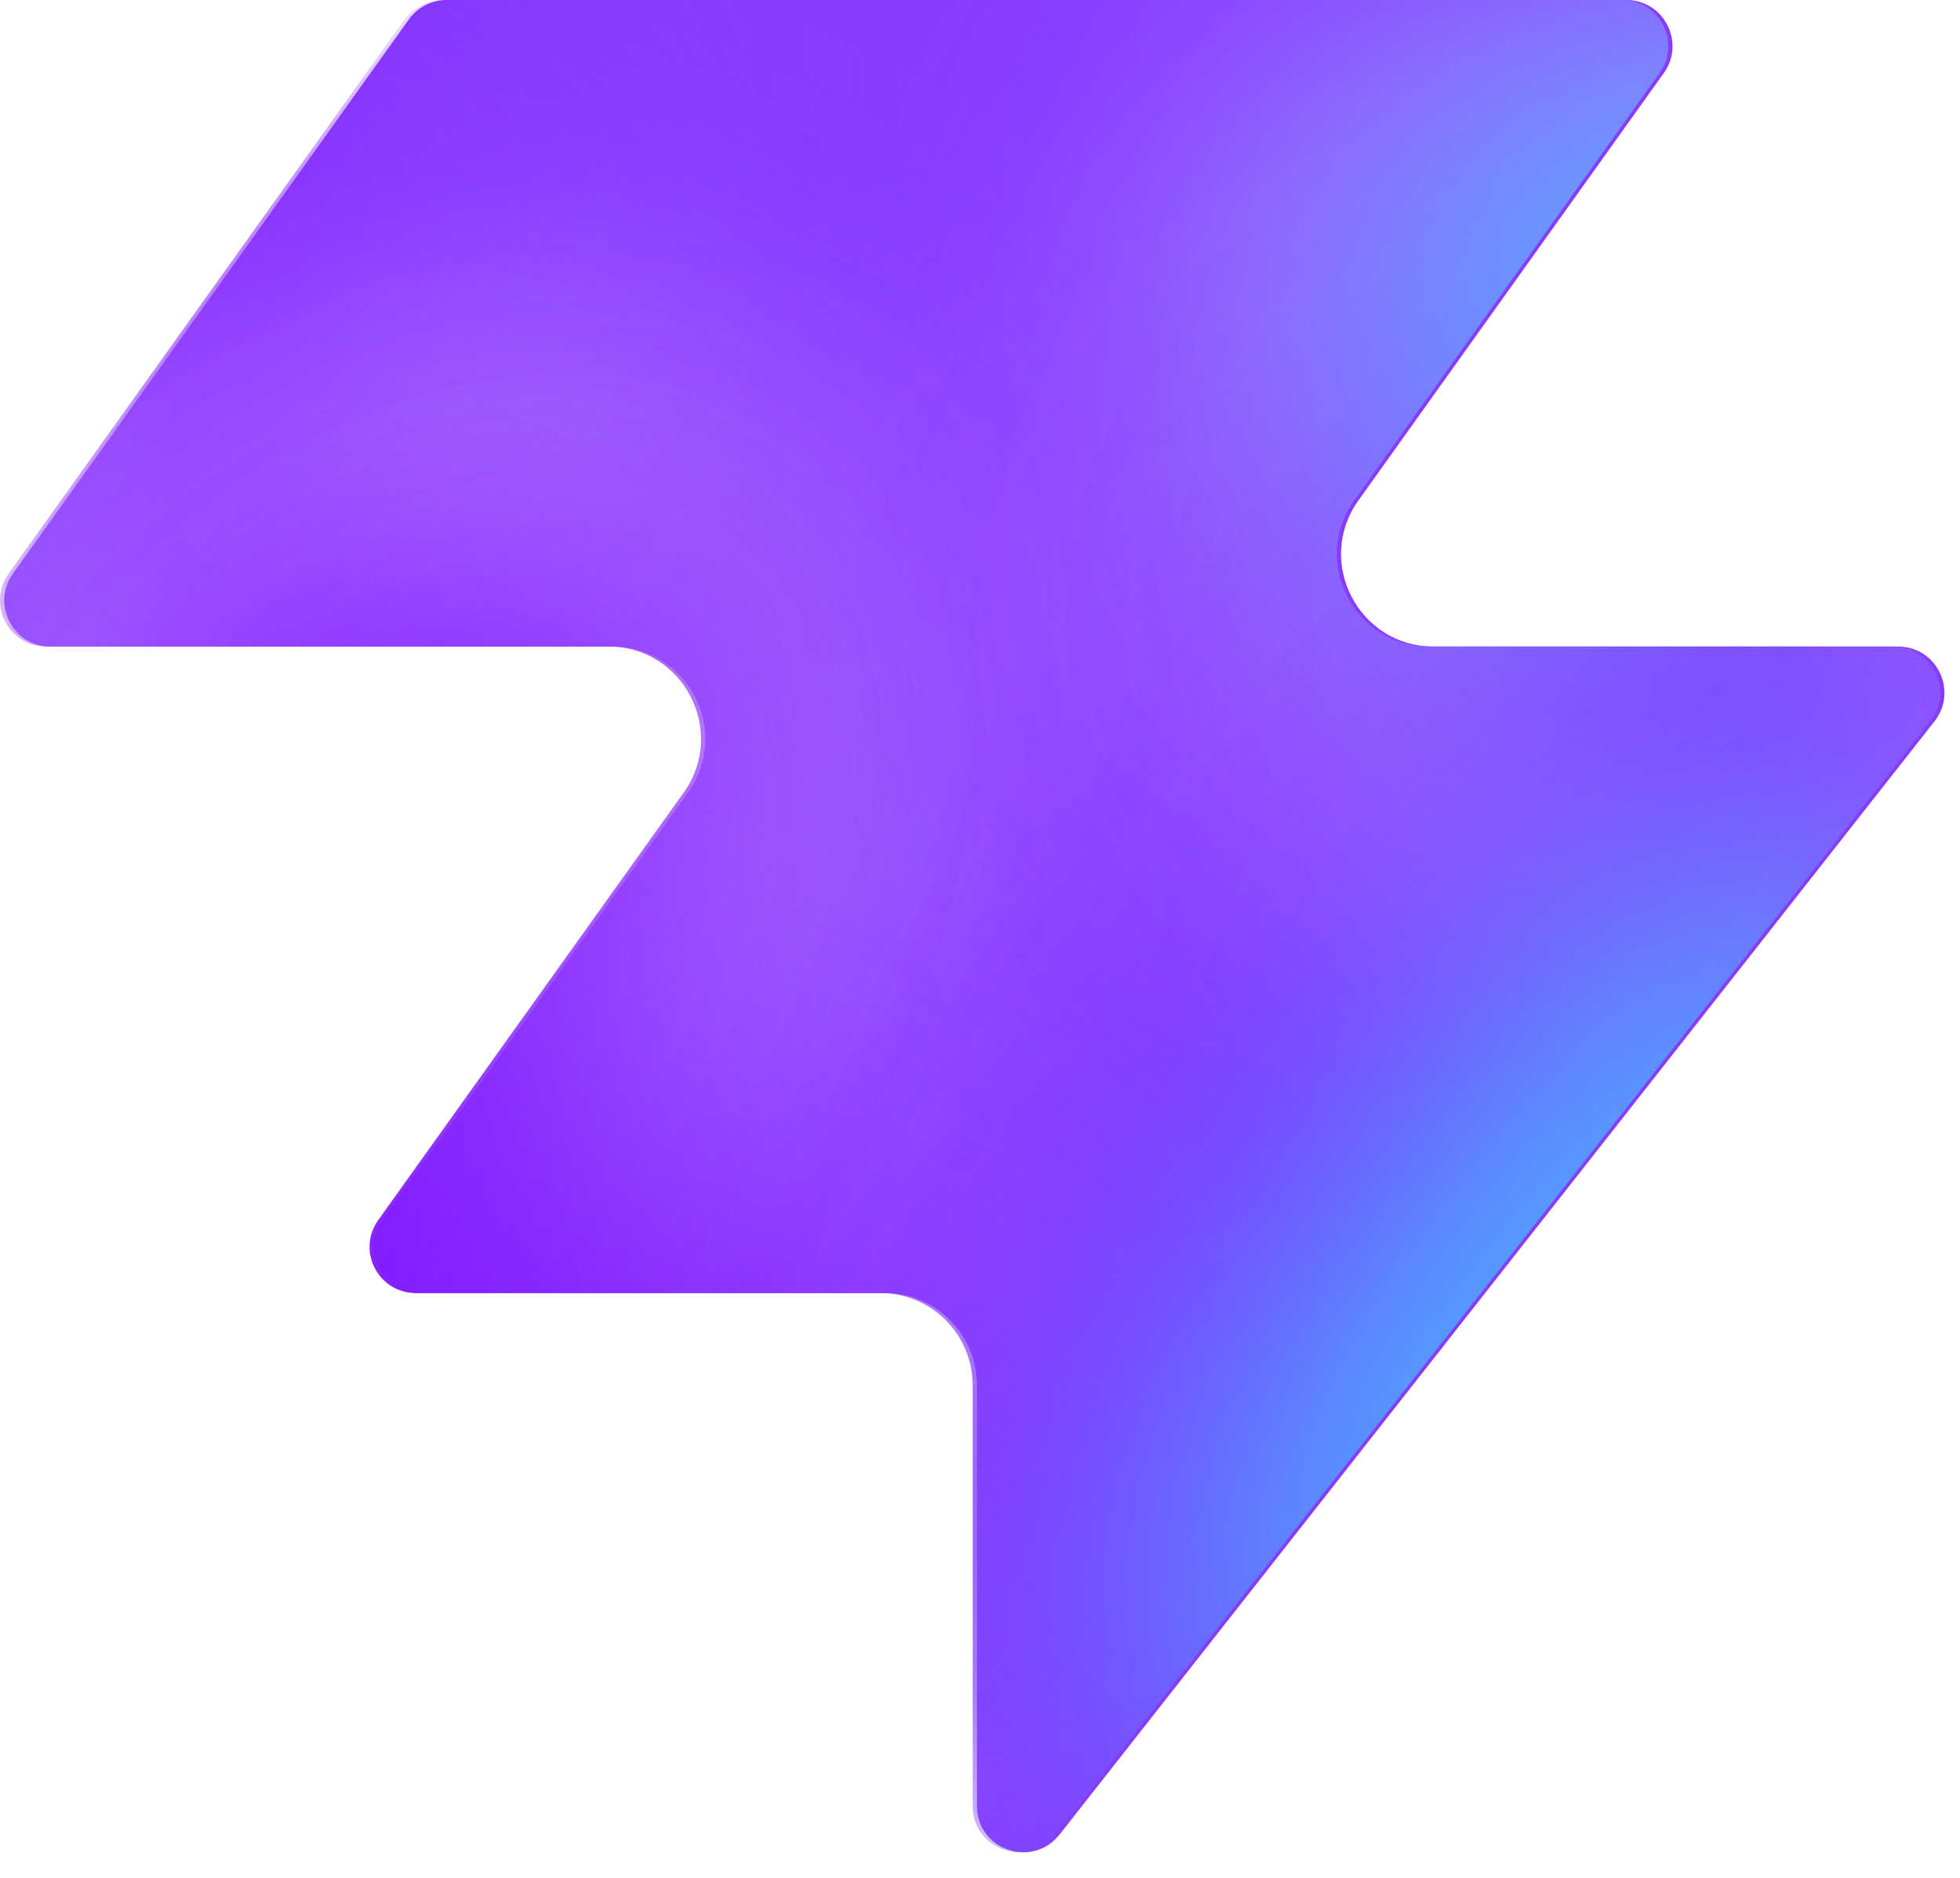
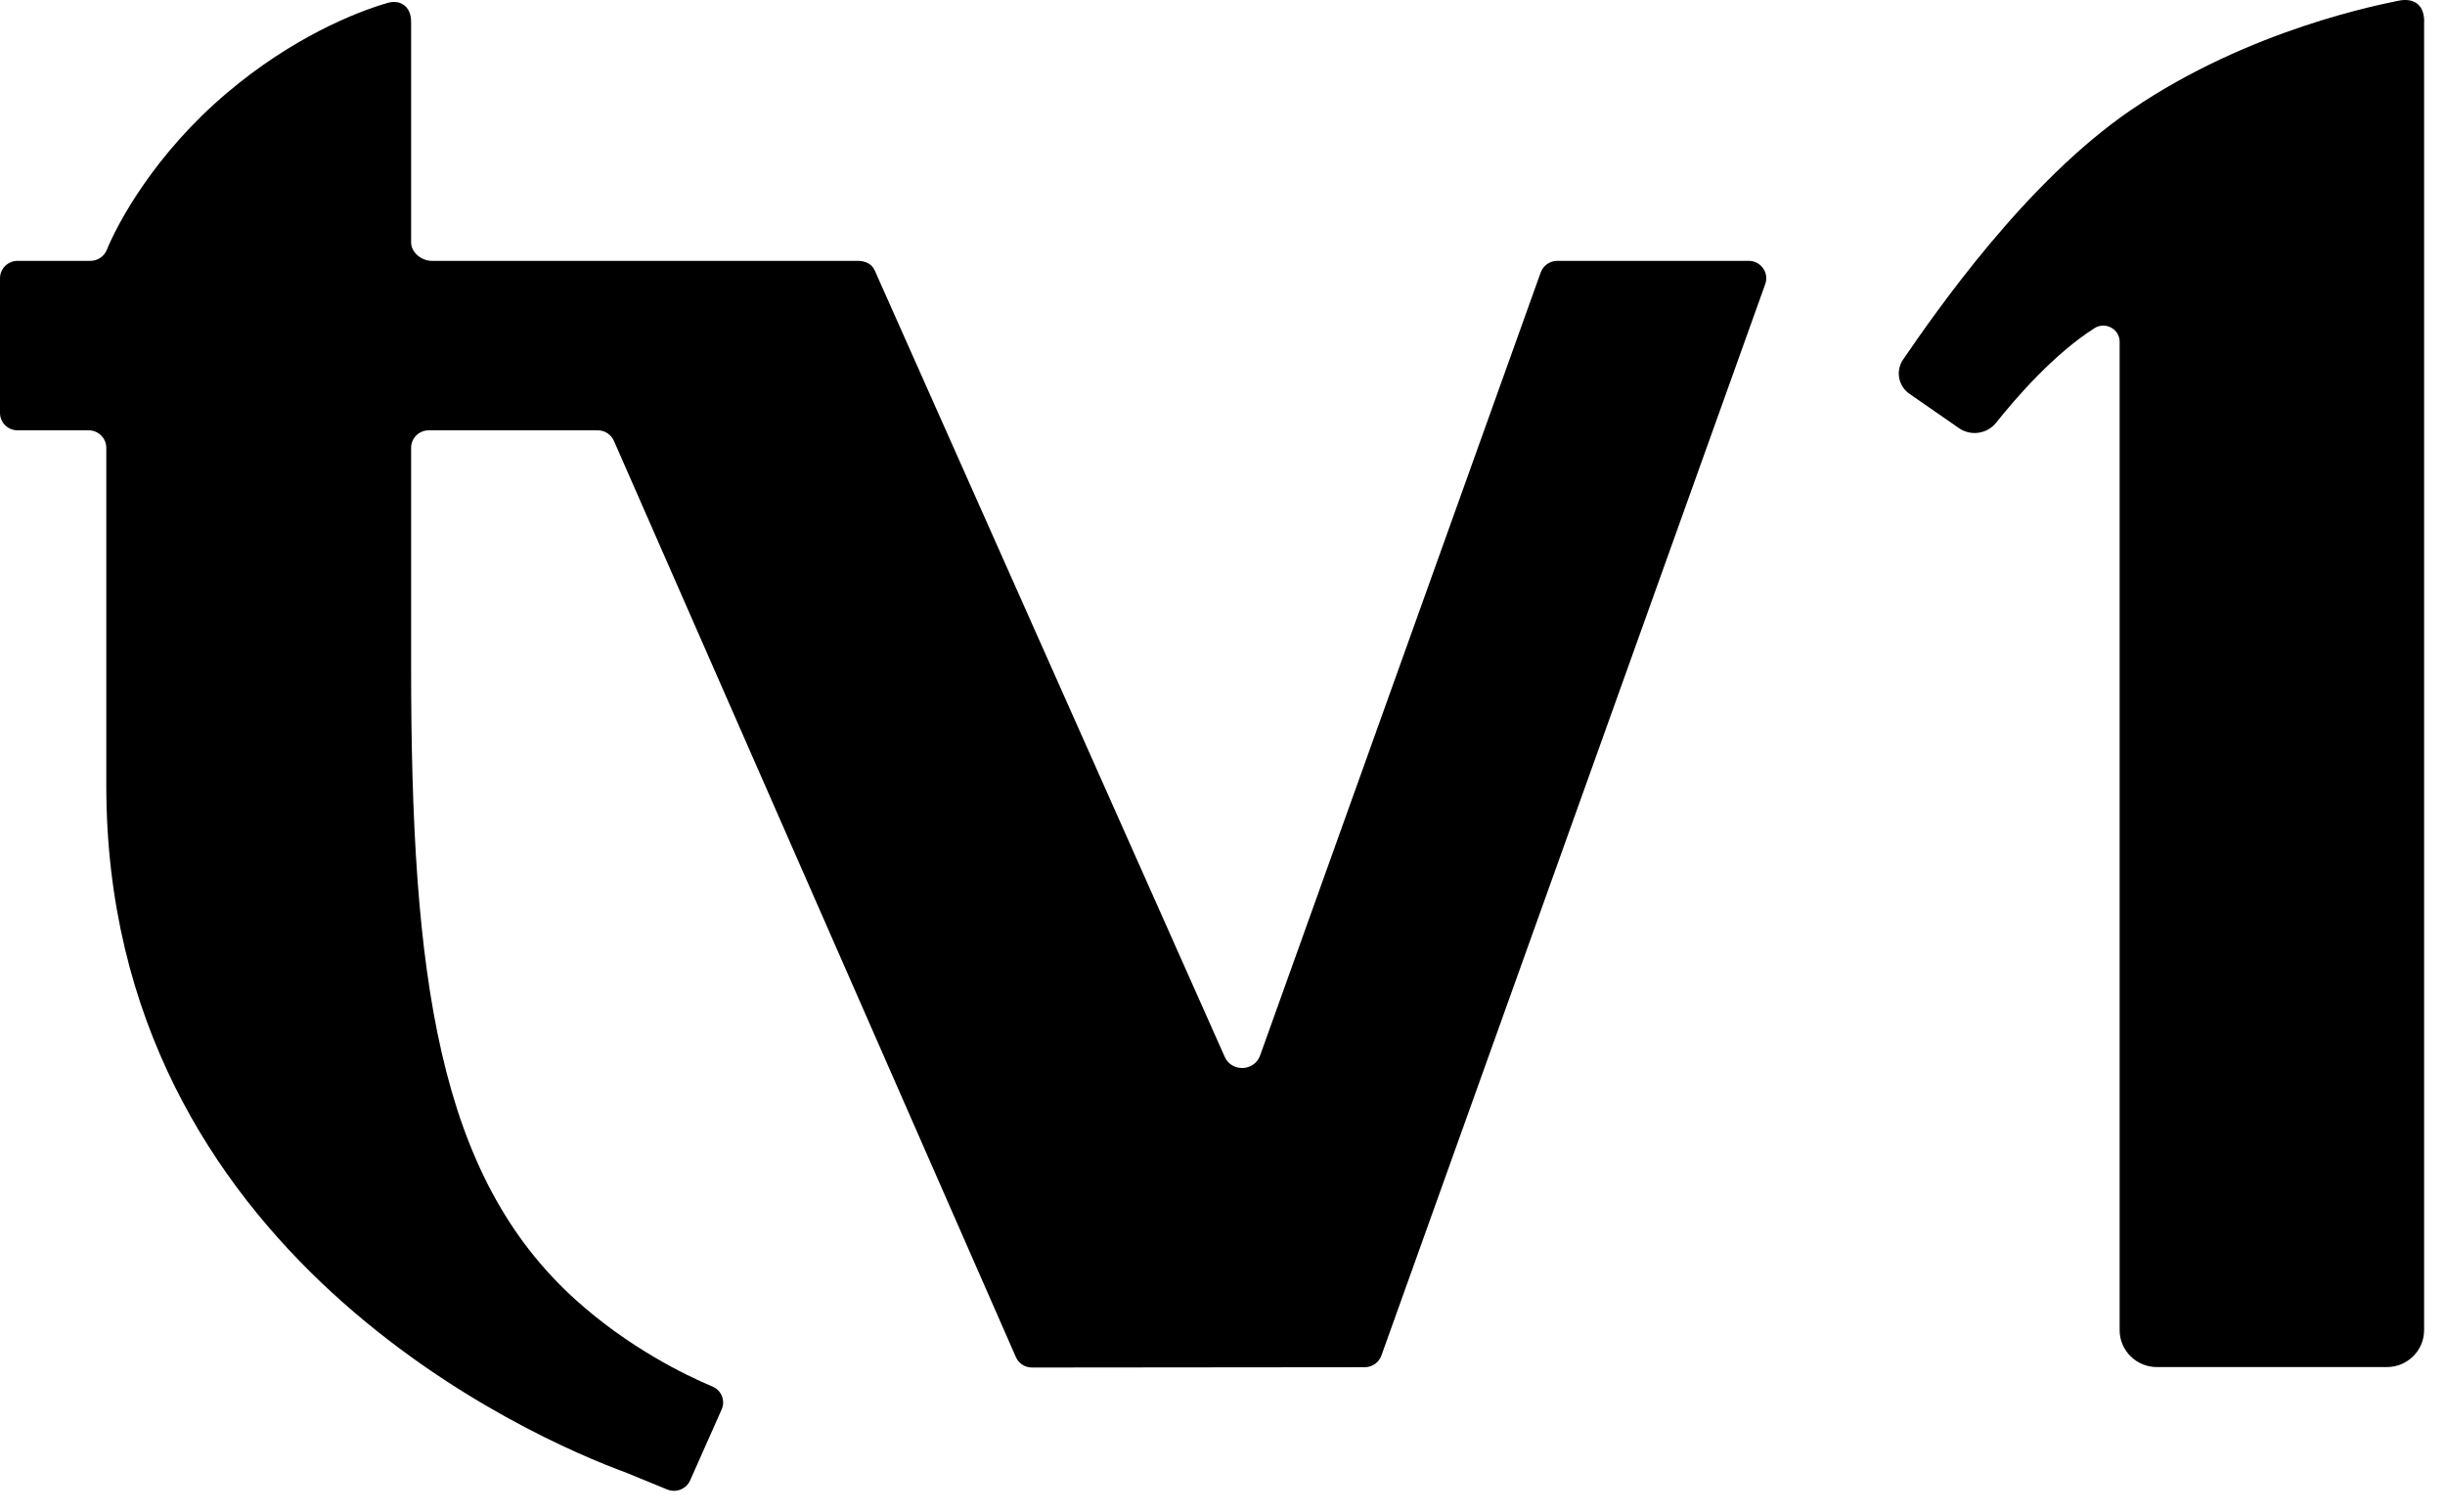
- <svg xmlns="http://www.w3.org/2000/svg" width="48" height="46" fill="none" viewBox="0 0 48 46">
-   <path fill="#863bff" d="M25.946 44.938c-.664.845-2.021.375-2.021-.698V33.937a2.26 2.26 0 0 0-2.262-2.262H10.287c-.92 0-1.456-1.04-.92-1.788l7.48-10.471c1.07-1.497 0-3.578-1.842-3.578H1.237c-.92 0-1.456-1.04-.92-1.788L10.013.474c.214-.297.556-.474.92-.474h28.894c.92 0 1.456 1.04.92 1.788l-7.48 10.471c-1.07 1.498 0 3.579 1.842 3.579h11.377c.943 0 1.473 1.088.89 1.83L25.947 44.94z" style="fill:#863bff;fill:color(display-p3 .525 .23 1);fill-opacity:1" />
-   <mask id="a" width="48" height="46" x="0" y="0" maskUnits="userSpaceOnUse" style="mask-type:alpha">
-     <path fill="#000" d="M25.842 44.938c-.664.844-2.021.375-2.021-.698V33.937a2.26 2.26 0 0 0-2.262-2.262H10.183c-.92 0-1.456-1.04-.92-1.788l7.48-10.471c1.07-1.498 0-3.579-1.842-3.579H1.133c-.92 0-1.456-1.04-.92-1.787L9.91.473c.214-.297.556-.474.92-.474h28.894c.92 0 1.456 1.04.92 1.788l-7.48 10.471c-1.07 1.498 0 3.578 1.842 3.578h11.377c.943 0 1.473 1.088.89 1.832L25.843 44.94z" style="fill:#000;fill-opacity:1" />
-   </mask>
-   <g mask="url(#a)">
-     <g filter="url(#b)">
-       <ellipse cx="5.508" cy="14.704" fill="#ede6ff" rx="5.508" ry="14.704" style="fill:#ede6ff;fill:color(display-p3 .927 .903 1);fill-opacity:1" transform="matrix(.00324 1 1 -.00324 -4.47 31.516)" />
-     </g>
-     <g filter="url(#c)">
-       <ellipse cx="10.399" cy="29.851" fill="#ede6ff" rx="10.399" ry="29.851" style="fill:#ede6ff;fill:color(display-p3 .927 .903 1);fill-opacity:1" transform="matrix(.00324 1 1 -.00324 -39.328 7.883)" />
-     </g>
-     <g filter="url(#d)">
-       <ellipse cx="5.508" cy="30.487" fill="#7e14ff" rx="5.508" ry="30.487" style="fill:#7e14ff;fill:color(display-p3 .492 .077 1);fill-opacity:1" transform="rotate(89.814 -25.913 -14.639)scale(1 -1)" />
-     </g>
-     <g filter="url(#e)">
-       <ellipse cx="5.508" cy="30.599" fill="#7e14ff" rx="5.508" ry="30.599" style="fill:#7e14ff;fill:color(display-p3 .492 .077 1);fill-opacity:1" transform="rotate(89.814 -32.644 -3.334)scale(1 -1)" />
-     </g>
-     <g filter="url(#f)">
-       <ellipse cx="5.508" cy="30.599" fill="#7e14ff" rx="5.508" ry="30.599" style="fill:#7e14ff;fill:color(display-p3 .492 .077 1);fill-opacity:1" transform="matrix(.00324 1 1 -.00324 -34.34 30.47)" />
-     </g>
-     <g filter="url(#g)">
-       <ellipse cx="14.072" cy="22.078" fill="#ede6ff" rx="14.072" ry="22.078" style="fill:#ede6ff;fill:color(display-p3 .927 .903 1);fill-opacity:1" transform="rotate(93.35 24.506 48.493)scale(-1 1)" />
-     </g>
-     <g filter="url(#h)">
-       <ellipse cx="3.47" cy="21.501" fill="#7e14ff" rx="3.47" ry="21.501" style="fill:#7e14ff;fill:color(display-p3 .492 .077 1);fill-opacity:1" transform="rotate(89.009 28.708 47.59)scale(-1 1)" />
-     </g>
-     <g filter="url(#i)">
-       <ellipse cx="3.47" cy="21.501" fill="#7e14ff" rx="3.47" ry="21.501" style="fill:#7e14ff;fill:color(display-p3 .492 .077 1);fill-opacity:1" transform="rotate(89.009 28.708 47.59)scale(-1 1)" />
-     </g>
-     <g filter="url(#j)">
-       <ellipse cx=".387" cy="8.972" fill="#7e14ff" rx="4.407" ry="29.108" style="fill:#7e14ff;fill:color(display-p3 .492 .077 1);fill-opacity:1" transform="rotate(39.51 .387 8.972)" />
-     </g>
-     <g filter="url(#k)">
-       <ellipse cx="47.523" cy="-6.092" fill="#7e14ff" rx="4.407" ry="29.108" style="fill:#7e14ff;fill:color(display-p3 .492 .077 1);fill-opacity:1" transform="rotate(37.892 47.523 -6.092)" />
-     </g>
-     <g filter="url(#l)">
-       <ellipse cx="41.412" cy="6.333" fill="#47bfff" rx="5.971" ry="9.665" style="fill:#47bfff;fill:color(display-p3 .28 .748 1);fill-opacity:1" transform="rotate(37.892 41.412 6.333)" />
-     </g>
-     <g filter="url(#m)">
-       <ellipse cx="-1.879" cy="38.332" fill="#7e14ff" rx="4.407" ry="29.108" style="fill:#7e14ff;fill:color(display-p3 .492 .077 1);fill-opacity:1" transform="rotate(37.892 -1.88 38.332)" />
-     </g>
-     <g filter="url(#n)">
-       <ellipse cx="-1.879" cy="38.332" fill="#7e14ff" rx="4.407" ry="29.108" style="fill:#7e14ff;fill:color(display-p3 .492 .077 1);fill-opacity:1" transform="rotate(37.892 -1.88 38.332)" />
-     </g>
-     <g filter="url(#o)">
-       <ellipse cx="35.651" cy="29.907" fill="#7e14ff" rx="4.407" ry="29.108" style="fill:#7e14ff;fill:color(display-p3 .492 .077 1);fill-opacity:1" transform="rotate(37.892 35.651 29.907)" />
-     </g>
-     <g filter="url(#p)">
-       <ellipse cx="38.418" cy="32.4" fill="#47bfff" rx="5.971" ry="15.297" style="fill:#47bfff;fill:color(display-p3 .28 .748 1);fill-opacity:1" transform="rotate(37.892 38.418 32.4)" />
-     </g>
-   </g>
-   <defs>
-     <filter id="b" width="60.045" height="41.654" x="-19.77" y="16.149" color-interpolation-filters="sRGB" filterUnits="userSpaceOnUse">
-       <feFlood flood-opacity="0" result="BackgroundImageFix" />
-       <feBlend in="SourceGraphic" in2="BackgroundImageFix" result="shape" />
-       <feGaussianBlur result="effect1_foregroundBlur_2002_17158" stdDeviation="7.659" />
-     </filter>
-     <filter id="c" width="90.34" height="51.437" x="-54.613" y="-7.533" color-interpolation-filters="sRGB" filterUnits="userSpaceOnUse">
-       <feFlood flood-opacity="0" result="BackgroundImageFix" />
-       <feBlend in="SourceGraphic" in2="BackgroundImageFix" result="shape" />
-       <feGaussianBlur result="effect1_foregroundBlur_2002_17158" stdDeviation="7.659" />
-     </filter>
-     <filter id="d" width="79.355" height="29.4" x="-49.64" y="2.03" color-interpolation-filters="sRGB" filterUnits="userSpaceOnUse">
-       <feFlood flood-opacity="0" result="BackgroundImageFix" />
-       <feBlend in="SourceGraphic" in2="BackgroundImageFix" result="shape" />
-       <feGaussianBlur result="effect1_foregroundBlur_2002_17158" stdDeviation="4.596" />
-     </filter>
-     <filter id="e" width="79.579" height="29.4" x="-45.045" y="20.029" color-interpolation-filters="sRGB" filterUnits="userSpaceOnUse">
-       <feFlood flood-opacity="0" result="BackgroundImageFix" />
-       <feBlend in="SourceGraphic" in2="BackgroundImageFix" result="shape" />
-       <feGaussianBlur result="effect1_foregroundBlur_2002_17158" stdDeviation="4.596" />
-     </filter>
-     <filter id="f" width="79.579" height="29.4" x="-43.513" y="21.178" color-interpolation-filters="sRGB" filterUnits="userSpaceOnUse">
-       <feFlood flood-opacity="0" result="BackgroundImageFix" />
-       <feBlend in="SourceGraphic" in2="BackgroundImageFix" result="shape" />
-       <feGaussianBlur result="effect1_foregroundBlur_2002_17158" stdDeviation="4.596" />
-     </filter>
-     <filter id="g" width="74.749" height="58.852" x="15.756" y="-17.901" color-interpolation-filters="sRGB" filterUnits="userSpaceOnUse">
-       <feFlood flood-opacity="0" result="BackgroundImageFix" />
-       <feBlend in="SourceGraphic" in2="BackgroundImageFix" result="shape" />
-       <feGaussianBlur result="effect1_foregroundBlur_2002_17158" stdDeviation="7.659" />
-     </filter>
-     <filter id="h" width="61.377" height="25.362" x="23.548" y="2.284" color-interpolation-filters="sRGB" filterUnits="userSpaceOnUse">
-       <feFlood flood-opacity="0" result="BackgroundImageFix" />
-       <feBlend in="SourceGraphic" in2="BackgroundImageFix" result="shape" />
-       <feGaussianBlur result="effect1_foregroundBlur_2002_17158" stdDeviation="4.596" />
-     </filter>
-     <filter id="i" width="61.377" height="25.362" x="23.548" y="2.284" color-interpolation-filters="sRGB" filterUnits="userSpaceOnUse">
-       <feFlood flood-opacity="0" result="BackgroundImageFix" />
-       <feBlend in="SourceGraphic" in2="BackgroundImageFix" result="shape" />
-       <feGaussianBlur result="effect1_foregroundBlur_2002_17158" stdDeviation="4.596" />
-     </filter>
-     <filter id="j" width="56.045" height="63.649" x="-27.636" y="-22.853" color-interpolation-filters="sRGB" filterUnits="userSpaceOnUse">
-       <feFlood flood-opacity="0" result="BackgroundImageFix" />
-       <feBlend in="SourceGraphic" in2="BackgroundImageFix" result="shape" />
-       <feGaussianBlur result="effect1_foregroundBlur_2002_17158" stdDeviation="4.596" />
-     </filter>
-     <filter id="k" width="54.814" height="64.646" x="20.116" y="-38.415" color-interpolation-filters="sRGB" filterUnits="userSpaceOnUse">
-       <feFlood flood-opacity="0" result="BackgroundImageFix" />
-       <feBlend in="SourceGraphic" in2="BackgroundImageFix" result="shape" />
-       <feGaussianBlur result="effect1_foregroundBlur_2002_17158" stdDeviation="4.596" />
-     </filter>
-     <filter id="l" width="33.541" height="35.313" x="24.641" y="-11.323" color-interpolation-filters="sRGB" filterUnits="userSpaceOnUse">
-       <feFlood flood-opacity="0" result="BackgroundImageFix" />
-       <feBlend in="SourceGraphic" in2="BackgroundImageFix" result="shape" />
-       <feGaussianBlur result="effect1_foregroundBlur_2002_17158" stdDeviation="4.596" />
-     </filter>
-     <filter id="m" width="54.814" height="64.646" x="-29.286" y="6.009" color-interpolation-filters="sRGB" filterUnits="userSpaceOnUse">
-       <feFlood flood-opacity="0" result="BackgroundImageFix" />
-       <feBlend in="SourceGraphic" in2="BackgroundImageFix" result="shape" />
-       <feGaussianBlur result="effect1_foregroundBlur_2002_17158" stdDeviation="4.596" />
-     </filter>
-     <filter id="n" width="54.814" height="64.646" x="-29.286" y="6.009" color-interpolation-filters="sRGB" filterUnits="userSpaceOnUse">
-       <feFlood flood-opacity="0" result="BackgroundImageFix" />
-       <feBlend in="SourceGraphic" in2="BackgroundImageFix" result="shape" />
-       <feGaussianBlur result="effect1_foregroundBlur_2002_17158" stdDeviation="4.596" />
-     </filter>
-     <filter id="o" width="54.814" height="64.646" x="8.244" y="-2.416" color-interpolation-filters="sRGB" filterUnits="userSpaceOnUse">
-       <feFlood flood-opacity="0" result="BackgroundImageFix" />
-       <feBlend in="SourceGraphic" in2="BackgroundImageFix" result="shape" />
-       <feGaussianBlur result="effect1_foregroundBlur_2002_17158" stdDeviation="4.596" />
-     </filter>
-     <filter id="p" width="39.409" height="43.623" x="18.713" y="10.588" color-interpolation-filters="sRGB" filterUnits="userSpaceOnUse">
-       <feFlood flood-opacity="0" result="BackgroundImageFix" />
-       <feBlend in="SourceGraphic" in2="BackgroundImageFix" result="shape" />
-       <feGaussianBlur result="effect1_foregroundBlur_2002_17158" stdDeviation="4.596" />
-     </filter>
-   </defs>
+ <svg xmlns="http://www.w3.org/2000/svg" width="55" height="34" viewBox="0 0 55 34" fill="none">
+   <path d="M54.532 0.487C54.532 0.075 54.268 -0.052 53.946 0.018C53.623 0.089 50.625 0.638 47.935 2.475C45.579 4.085 43.569 6.983 42.811 8.086C42.637 8.34 42.7 8.684 42.955 8.86L44.065 9.63C44.333 9.816 44.702 9.762 44.904 9.507C45.361 8.933 46.209 7.959 47.117 7.381C47.361 7.227 47.681 7.403 47.681 7.688V29.922C47.681 30.38 48.057 30.752 48.521 30.752H53.691C54.154 30.752 54.53 30.38 54.53 29.922V0.487H54.532Z" fill="#000001" />
+   <path d="M39.71 6.388L31.074 30.494C31.018 30.649 30.868 30.755 30.701 30.755L23.215 30.762C23.057 30.762 22.914 30.67 22.852 30.527L13.809 9.915C13.746 9.772 13.603 9.68 13.446 9.68H9.645C9.426 9.68 9.248 9.856 9.248 10.072V14.999C9.248 21.99 9.858 26.449 12.947 29.237C14.147 30.319 15.417 30.933 16.027 31.19C16.23 31.275 16.322 31.507 16.233 31.706L15.524 33.302C15.438 33.496 15.21 33.587 15.01 33.506L14.078 33.124C12.023 32.373 2.391 28.222 2.391 17.673V10.072C2.391 9.856 2.213 9.68 1.994 9.68H0.395C0.176 9.68 0 9.504 0 9.289V6.26C0 6.043 0.178 5.868 0.395 5.868H2.034C2.196 5.868 2.34 5.77 2.401 5.623C2.653 5.007 3.483 3.459 5.117 2.08C6.572 0.852 7.983 0.278 8.721 0.065C8.986 -0.012 9.248 0.122 9.248 0.496V5.455C9.25 5.683 9.485 5.869 9.715 5.868H19.291C19.458 5.868 19.609 5.93 19.676 6.081L27.549 23.771C27.705 24.123 28.216 24.104 28.346 23.742L34.658 6.129C34.714 5.973 34.864 5.868 35.032 5.868H39.337C39.609 5.868 39.8 6.134 39.71 6.389" fill="#000001" />
</svg>
